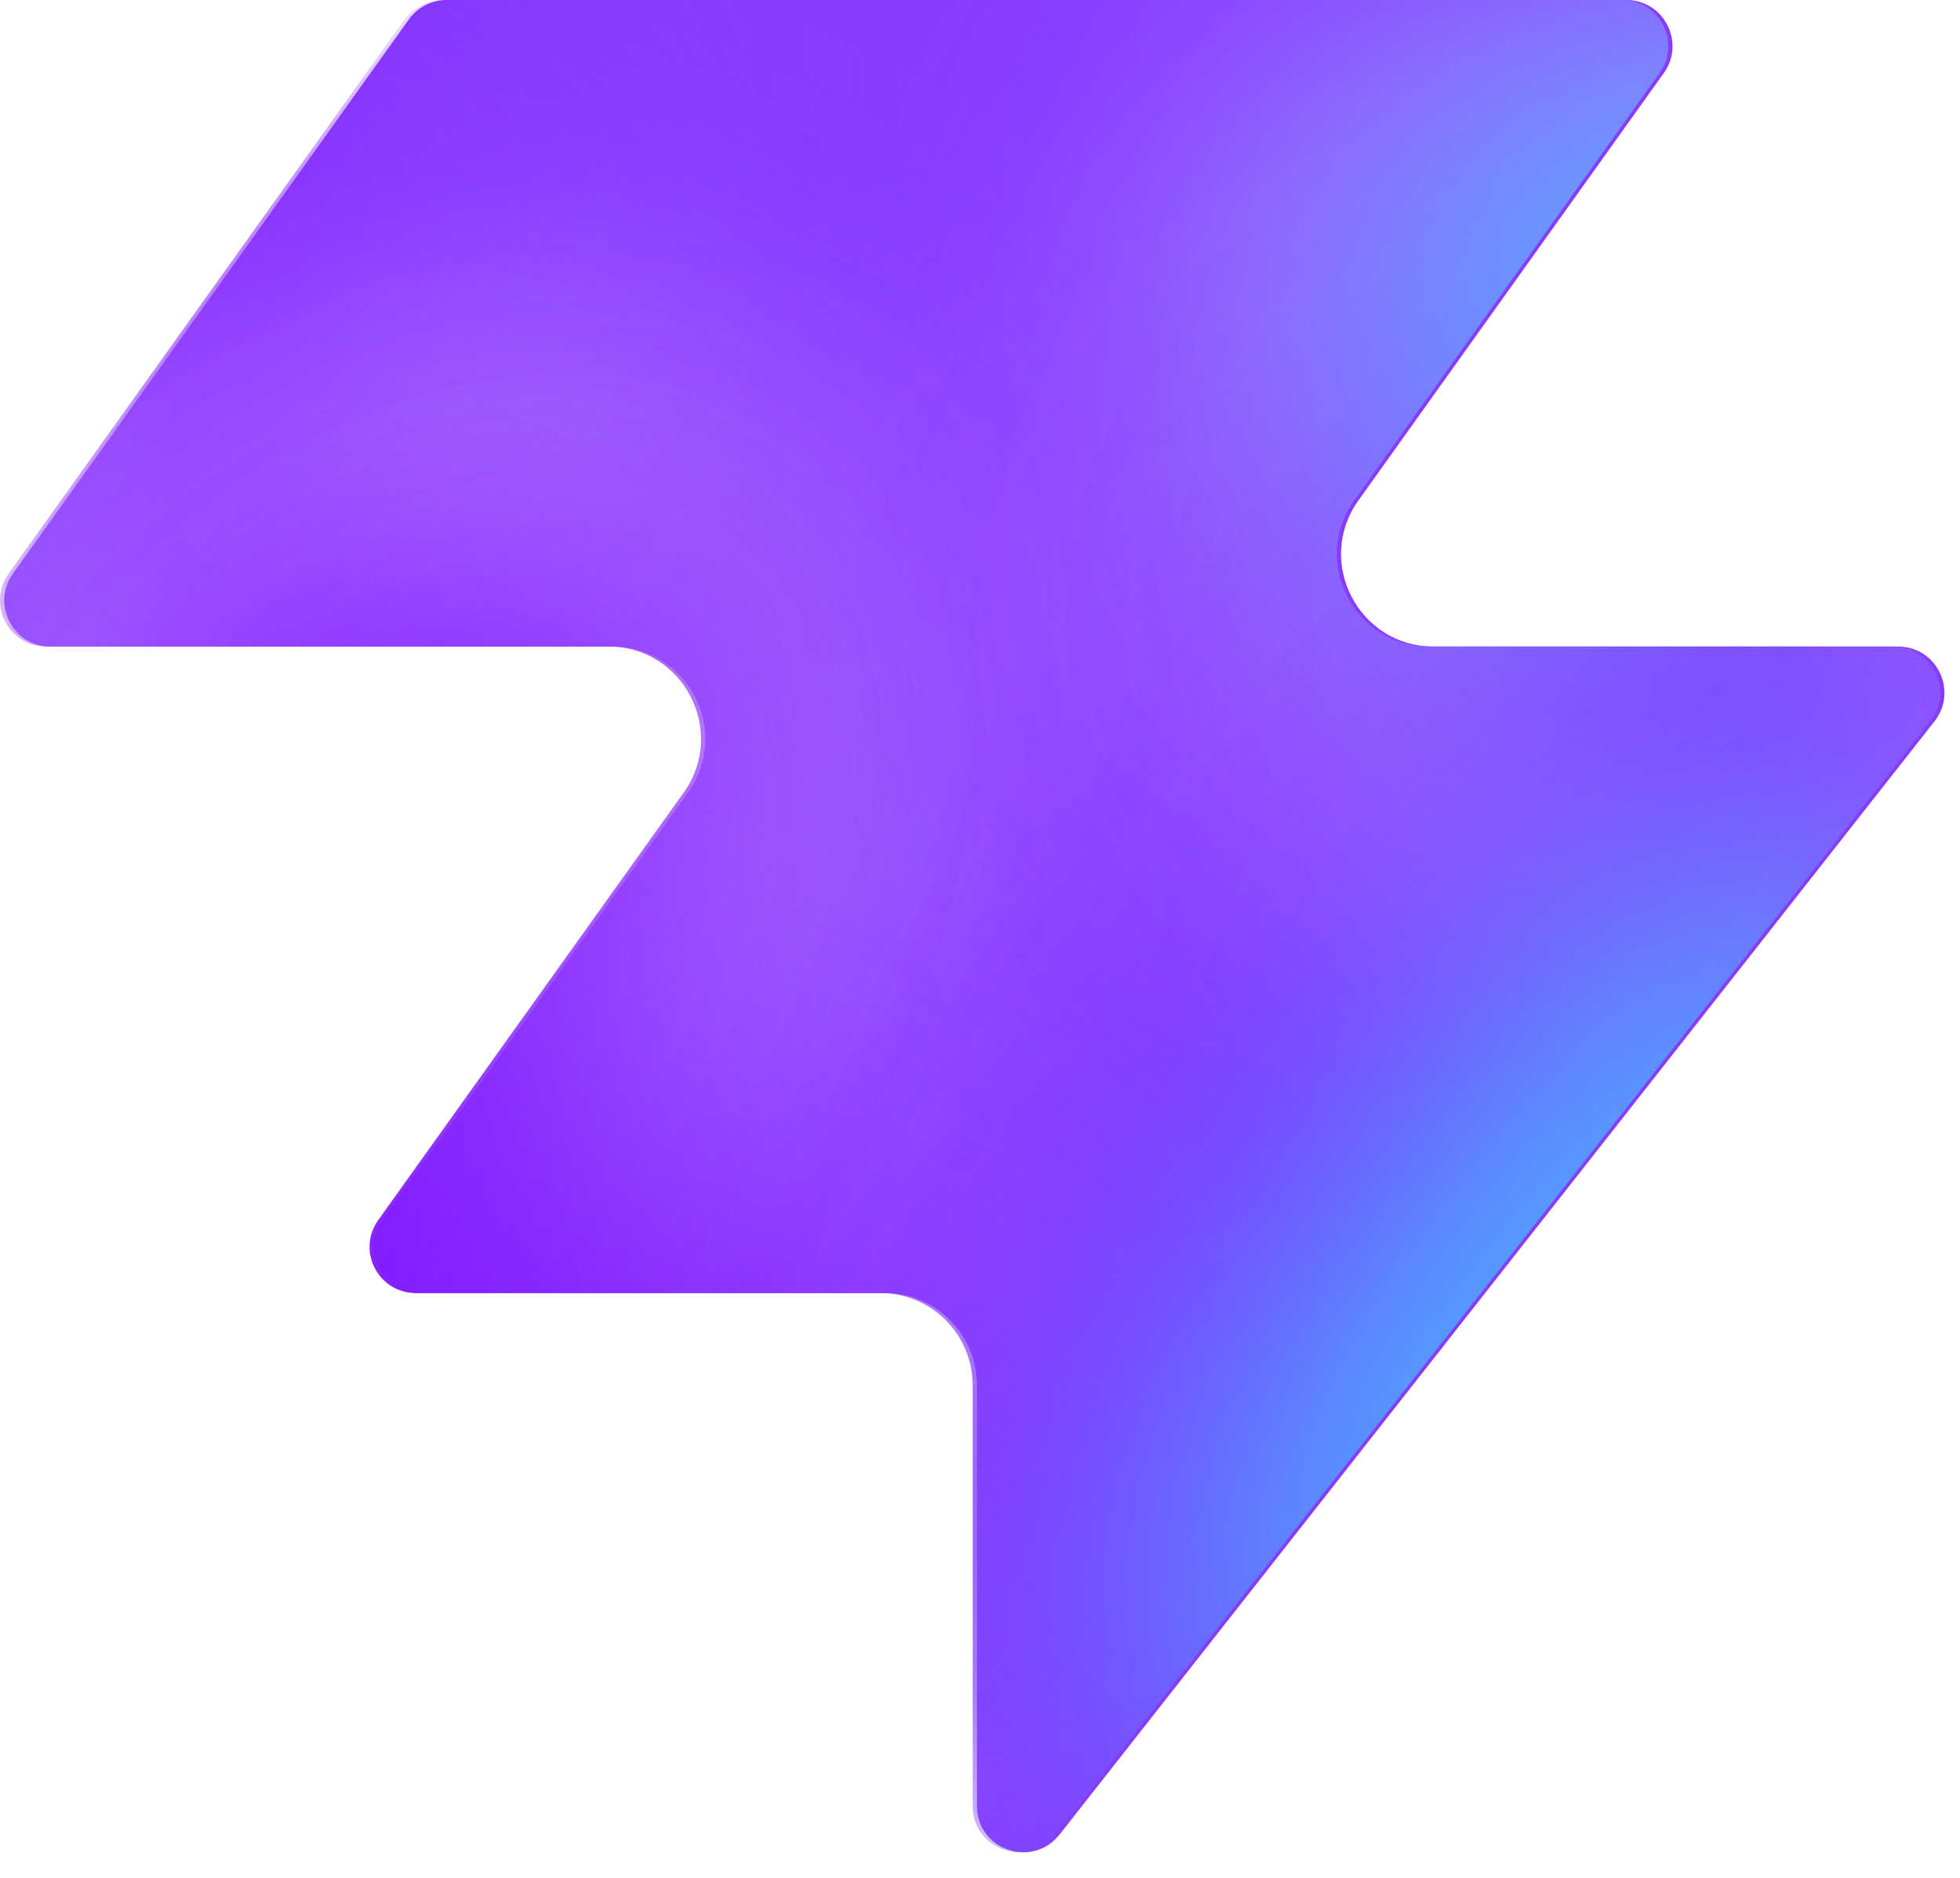
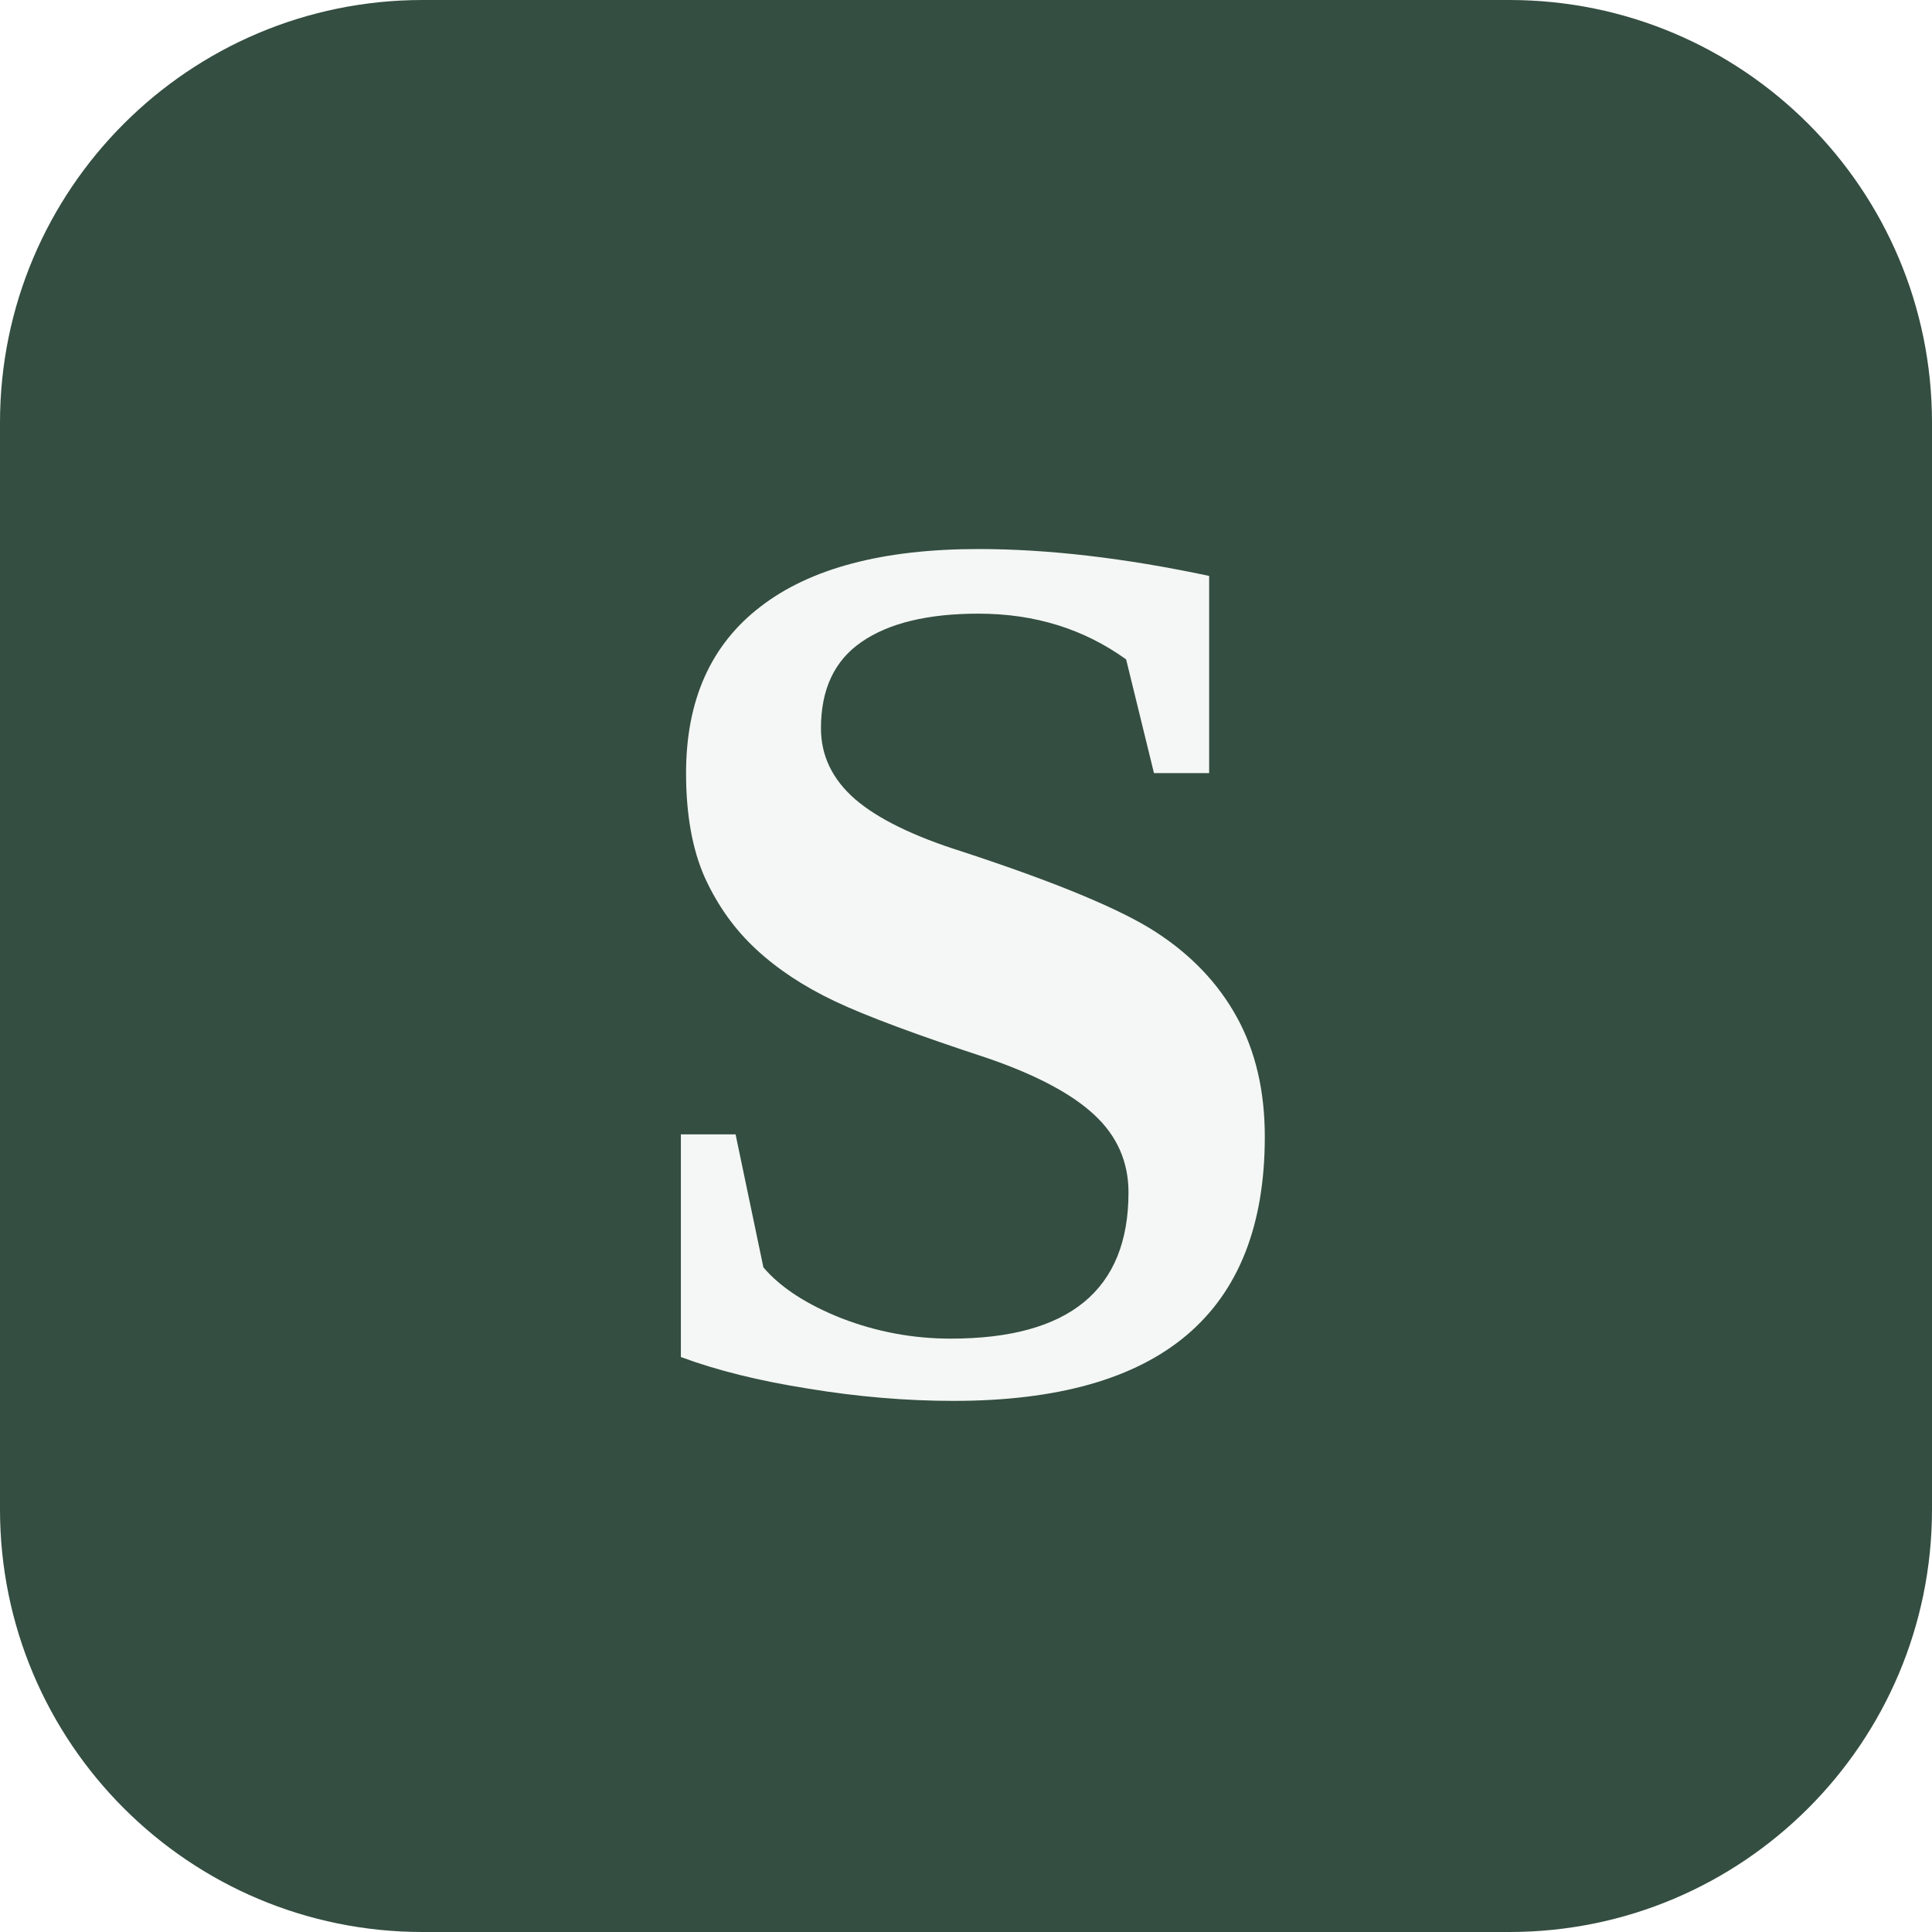
- <svg xmlns="http://www.w3.org/2000/svg" width="48" height="46" fill="none" viewBox="0 0 48 46">
-   <path fill="#863bff" d="M25.946 44.938c-.664.845-2.021.375-2.021-.698V33.937a2.26 2.26 0 0 0-2.262-2.262H10.287c-.92 0-1.456-1.04-.92-1.788l7.48-10.471c1.07-1.497 0-3.578-1.842-3.578H1.237c-.92 0-1.456-1.04-.92-1.788L10.013.474c.214-.297.556-.474.92-.474h28.894c.92 0 1.456 1.04.92 1.788l-7.48 10.471c-1.07 1.498 0 3.579 1.842 3.579h11.377c.943 0 1.473 1.088.89 1.83L25.947 44.94z" style="fill:#863bff;fill:color(display-p3 .525 .23 1);fill-opacity:1" />
-   <mask id="a" width="48" height="46" x="0" y="0" maskUnits="userSpaceOnUse" style="mask-type:alpha">
-     <path fill="#000" d="M25.842 44.938c-.664.844-2.021.375-2.021-.698V33.937a2.26 2.26 0 0 0-2.262-2.262H10.183c-.92 0-1.456-1.04-.92-1.788l7.48-10.471c1.07-1.498 0-3.579-1.842-3.579H1.133c-.92 0-1.456-1.04-.92-1.787L9.91.473c.214-.297.556-.474.92-.474h28.894c.92 0 1.456 1.04.92 1.788l-7.48 10.471c-1.07 1.498 0 3.578 1.842 3.578h11.377c.943 0 1.473 1.088.89 1.832L25.843 44.94z" style="fill:#000;fill-opacity:1" />
-   </mask>
-   <g mask="url(#a)">
-     <g filter="url(#b)">
-       <ellipse cx="5.508" cy="14.704" fill="#ede6ff" rx="5.508" ry="14.704" style="fill:#ede6ff;fill:color(display-p3 .927 .903 1);fill-opacity:1" transform="matrix(.00324 1 1 -.00324 -4.47 31.516)" />
-     </g>
-     <g filter="url(#c)">
-       <ellipse cx="10.399" cy="29.851" fill="#ede6ff" rx="10.399" ry="29.851" style="fill:#ede6ff;fill:color(display-p3 .927 .903 1);fill-opacity:1" transform="matrix(.00324 1 1 -.00324 -39.328 7.883)" />
-     </g>
-     <g filter="url(#d)">
-       <ellipse cx="5.508" cy="30.487" fill="#7e14ff" rx="5.508" ry="30.487" style="fill:#7e14ff;fill:color(display-p3 .492 .077 1);fill-opacity:1" transform="rotate(89.814 -25.913 -14.639)scale(1 -1)" />
-     </g>
-     <g filter="url(#e)">
-       <ellipse cx="5.508" cy="30.599" fill="#7e14ff" rx="5.508" ry="30.599" style="fill:#7e14ff;fill:color(display-p3 .492 .077 1);fill-opacity:1" transform="rotate(89.814 -32.644 -3.334)scale(1 -1)" />
-     </g>
-     <g filter="url(#f)">
-       <ellipse cx="5.508" cy="30.599" fill="#7e14ff" rx="5.508" ry="30.599" style="fill:#7e14ff;fill:color(display-p3 .492 .077 1);fill-opacity:1" transform="matrix(.00324 1 1 -.00324 -34.34 30.47)" />
-     </g>
-     <g filter="url(#g)">
-       <ellipse cx="14.072" cy="22.078" fill="#ede6ff" rx="14.072" ry="22.078" style="fill:#ede6ff;fill:color(display-p3 .927 .903 1);fill-opacity:1" transform="rotate(93.35 24.506 48.493)scale(-1 1)" />
-     </g>
-     <g filter="url(#h)">
-       <ellipse cx="3.47" cy="21.501" fill="#7e14ff" rx="3.47" ry="21.501" style="fill:#7e14ff;fill:color(display-p3 .492 .077 1);fill-opacity:1" transform="rotate(89.009 28.708 47.59)scale(-1 1)" />
-     </g>
-     <g filter="url(#i)">
-       <ellipse cx="3.47" cy="21.501" fill="#7e14ff" rx="3.47" ry="21.501" style="fill:#7e14ff;fill:color(display-p3 .492 .077 1);fill-opacity:1" transform="rotate(89.009 28.708 47.59)scale(-1 1)" />
-     </g>
-     <g filter="url(#j)">
-       <ellipse cx=".387" cy="8.972" fill="#7e14ff" rx="4.407" ry="29.108" style="fill:#7e14ff;fill:color(display-p3 .492 .077 1);fill-opacity:1" transform="rotate(39.51 .387 8.972)" />
-     </g>
-     <g filter="url(#k)">
-       <ellipse cx="47.523" cy="-6.092" fill="#7e14ff" rx="4.407" ry="29.108" style="fill:#7e14ff;fill:color(display-p3 .492 .077 1);fill-opacity:1" transform="rotate(37.892 47.523 -6.092)" />
-     </g>
-     <g filter="url(#l)">
-       <ellipse cx="41.412" cy="6.333" fill="#47bfff" rx="5.971" ry="9.665" style="fill:#47bfff;fill:color(display-p3 .28 .748 1);fill-opacity:1" transform="rotate(37.892 41.412 6.333)" />
-     </g>
-     <g filter="url(#m)">
-       <ellipse cx="-1.879" cy="38.332" fill="#7e14ff" rx="4.407" ry="29.108" style="fill:#7e14ff;fill:color(display-p3 .492 .077 1);fill-opacity:1" transform="rotate(37.892 -1.88 38.332)" />
-     </g>
-     <g filter="url(#n)">
-       <ellipse cx="-1.879" cy="38.332" fill="#7e14ff" rx="4.407" ry="29.108" style="fill:#7e14ff;fill:color(display-p3 .492 .077 1);fill-opacity:1" transform="rotate(37.892 -1.88 38.332)" />
-     </g>
-     <g filter="url(#o)">
-       <ellipse cx="35.651" cy="29.907" fill="#7e14ff" rx="4.407" ry="29.108" style="fill:#7e14ff;fill:color(display-p3 .492 .077 1);fill-opacity:1" transform="rotate(37.892 35.651 29.907)" />
-     </g>
-     <g filter="url(#p)">
-       <ellipse cx="38.418" cy="32.4" fill="#47bfff" rx="5.971" ry="15.297" style="fill:#47bfff;fill:color(display-p3 .28 .748 1);fill-opacity:1" transform="rotate(37.892 38.418 32.4)" />
-     </g>
-   </g>
-   <defs>
-     <filter id="b" width="60.045" height="41.654" x="-19.77" y="16.149" color-interpolation-filters="sRGB" filterUnits="userSpaceOnUse">
-       <feFlood flood-opacity="0" result="BackgroundImageFix" />
-       <feBlend in="SourceGraphic" in2="BackgroundImageFix" result="shape" />
-       <feGaussianBlur result="effect1_foregroundBlur_2002_17158" stdDeviation="7.659" />
-     </filter>
-     <filter id="c" width="90.34" height="51.437" x="-54.613" y="-7.533" color-interpolation-filters="sRGB" filterUnits="userSpaceOnUse">
-       <feFlood flood-opacity="0" result="BackgroundImageFix" />
-       <feBlend in="SourceGraphic" in2="BackgroundImageFix" result="shape" />
-       <feGaussianBlur result="effect1_foregroundBlur_2002_17158" stdDeviation="7.659" />
-     </filter>
-     <filter id="d" width="79.355" height="29.4" x="-49.64" y="2.03" color-interpolation-filters="sRGB" filterUnits="userSpaceOnUse">
-       <feFlood flood-opacity="0" result="BackgroundImageFix" />
-       <feBlend in="SourceGraphic" in2="BackgroundImageFix" result="shape" />
-       <feGaussianBlur result="effect1_foregroundBlur_2002_17158" stdDeviation="4.596" />
-     </filter>
-     <filter id="e" width="79.579" height="29.4" x="-45.045" y="20.029" color-interpolation-filters="sRGB" filterUnits="userSpaceOnUse">
-       <feFlood flood-opacity="0" result="BackgroundImageFix" />
-       <feBlend in="SourceGraphic" in2="BackgroundImageFix" result="shape" />
-       <feGaussianBlur result="effect1_foregroundBlur_2002_17158" stdDeviation="4.596" />
-     </filter>
-     <filter id="f" width="79.579" height="29.4" x="-43.513" y="21.178" color-interpolation-filters="sRGB" filterUnits="userSpaceOnUse">
-       <feFlood flood-opacity="0" result="BackgroundImageFix" />
-       <feBlend in="SourceGraphic" in2="BackgroundImageFix" result="shape" />
-       <feGaussianBlur result="effect1_foregroundBlur_2002_17158" stdDeviation="4.596" />
-     </filter>
-     <filter id="g" width="74.749" height="58.852" x="15.756" y="-17.901" color-interpolation-filters="sRGB" filterUnits="userSpaceOnUse">
-       <feFlood flood-opacity="0" result="BackgroundImageFix" />
-       <feBlend in="SourceGraphic" in2="BackgroundImageFix" result="shape" />
-       <feGaussianBlur result="effect1_foregroundBlur_2002_17158" stdDeviation="7.659" />
-     </filter>
-     <filter id="h" width="61.377" height="25.362" x="23.548" y="2.284" color-interpolation-filters="sRGB" filterUnits="userSpaceOnUse">
-       <feFlood flood-opacity="0" result="BackgroundImageFix" />
-       <feBlend in="SourceGraphic" in2="BackgroundImageFix" result="shape" />
-       <feGaussianBlur result="effect1_foregroundBlur_2002_17158" stdDeviation="4.596" />
-     </filter>
-     <filter id="i" width="61.377" height="25.362" x="23.548" y="2.284" color-interpolation-filters="sRGB" filterUnits="userSpaceOnUse">
-       <feFlood flood-opacity="0" result="BackgroundImageFix" />
-       <feBlend in="SourceGraphic" in2="BackgroundImageFix" result="shape" />
-       <feGaussianBlur result="effect1_foregroundBlur_2002_17158" stdDeviation="4.596" />
-     </filter>
-     <filter id="j" width="56.045" height="63.649" x="-27.636" y="-22.853" color-interpolation-filters="sRGB" filterUnits="userSpaceOnUse">
-       <feFlood flood-opacity="0" result="BackgroundImageFix" />
-       <feBlend in="SourceGraphic" in2="BackgroundImageFix" result="shape" />
-       <feGaussianBlur result="effect1_foregroundBlur_2002_17158" stdDeviation="4.596" />
-     </filter>
-     <filter id="k" width="54.814" height="64.646" x="20.116" y="-38.415" color-interpolation-filters="sRGB" filterUnits="userSpaceOnUse">
-       <feFlood flood-opacity="0" result="BackgroundImageFix" />
-       <feBlend in="SourceGraphic" in2="BackgroundImageFix" result="shape" />
-       <feGaussianBlur result="effect1_foregroundBlur_2002_17158" stdDeviation="4.596" />
-     </filter>
-     <filter id="l" width="33.541" height="35.313" x="24.641" y="-11.323" color-interpolation-filters="sRGB" filterUnits="userSpaceOnUse">
-       <feFlood flood-opacity="0" result="BackgroundImageFix" />
-       <feBlend in="SourceGraphic" in2="BackgroundImageFix" result="shape" />
-       <feGaussianBlur result="effect1_foregroundBlur_2002_17158" stdDeviation="4.596" />
-     </filter>
-     <filter id="m" width="54.814" height="64.646" x="-29.286" y="6.009" color-interpolation-filters="sRGB" filterUnits="userSpaceOnUse">
-       <feFlood flood-opacity="0" result="BackgroundImageFix" />
-       <feBlend in="SourceGraphic" in2="BackgroundImageFix" result="shape" />
-       <feGaussianBlur result="effect1_foregroundBlur_2002_17158" stdDeviation="4.596" />
-     </filter>
-     <filter id="n" width="54.814" height="64.646" x="-29.286" y="6.009" color-interpolation-filters="sRGB" filterUnits="userSpaceOnUse">
-       <feFlood flood-opacity="0" result="BackgroundImageFix" />
-       <feBlend in="SourceGraphic" in2="BackgroundImageFix" result="shape" />
-       <feGaussianBlur result="effect1_foregroundBlur_2002_17158" stdDeviation="4.596" />
-     </filter>
-     <filter id="o" width="54.814" height="64.646" x="8.244" y="-2.416" color-interpolation-filters="sRGB" filterUnits="userSpaceOnUse">
-       <feFlood flood-opacity="0" result="BackgroundImageFix" />
-       <feBlend in="SourceGraphic" in2="BackgroundImageFix" result="shape" />
-       <feGaussianBlur result="effect1_foregroundBlur_2002_17158" stdDeviation="4.596" />
-     </filter>
-     <filter id="p" width="39.409" height="43.623" x="18.713" y="10.588" color-interpolation-filters="sRGB" filterUnits="userSpaceOnUse">
-       <feFlood flood-opacity="0" result="BackgroundImageFix" />
-       <feBlend in="SourceGraphic" in2="BackgroundImageFix" result="shape" />
-       <feGaussianBlur result="effect1_foregroundBlur_2002_17158" stdDeviation="4.596" />
-     </filter>
-   </defs>
+ <svg xmlns="http://www.w3.org/2000/svg" viewBox="0 0 64 64">
+   <rect width="64" height="64" rx="14" fill="#344e41" />
+   <text x="32" y="46" fill="#f4f7f5" font-family="Georgia, 'Times New Roman', serif" font-size="42" font-weight="700" text-anchor="middle">S</text>
</svg>
